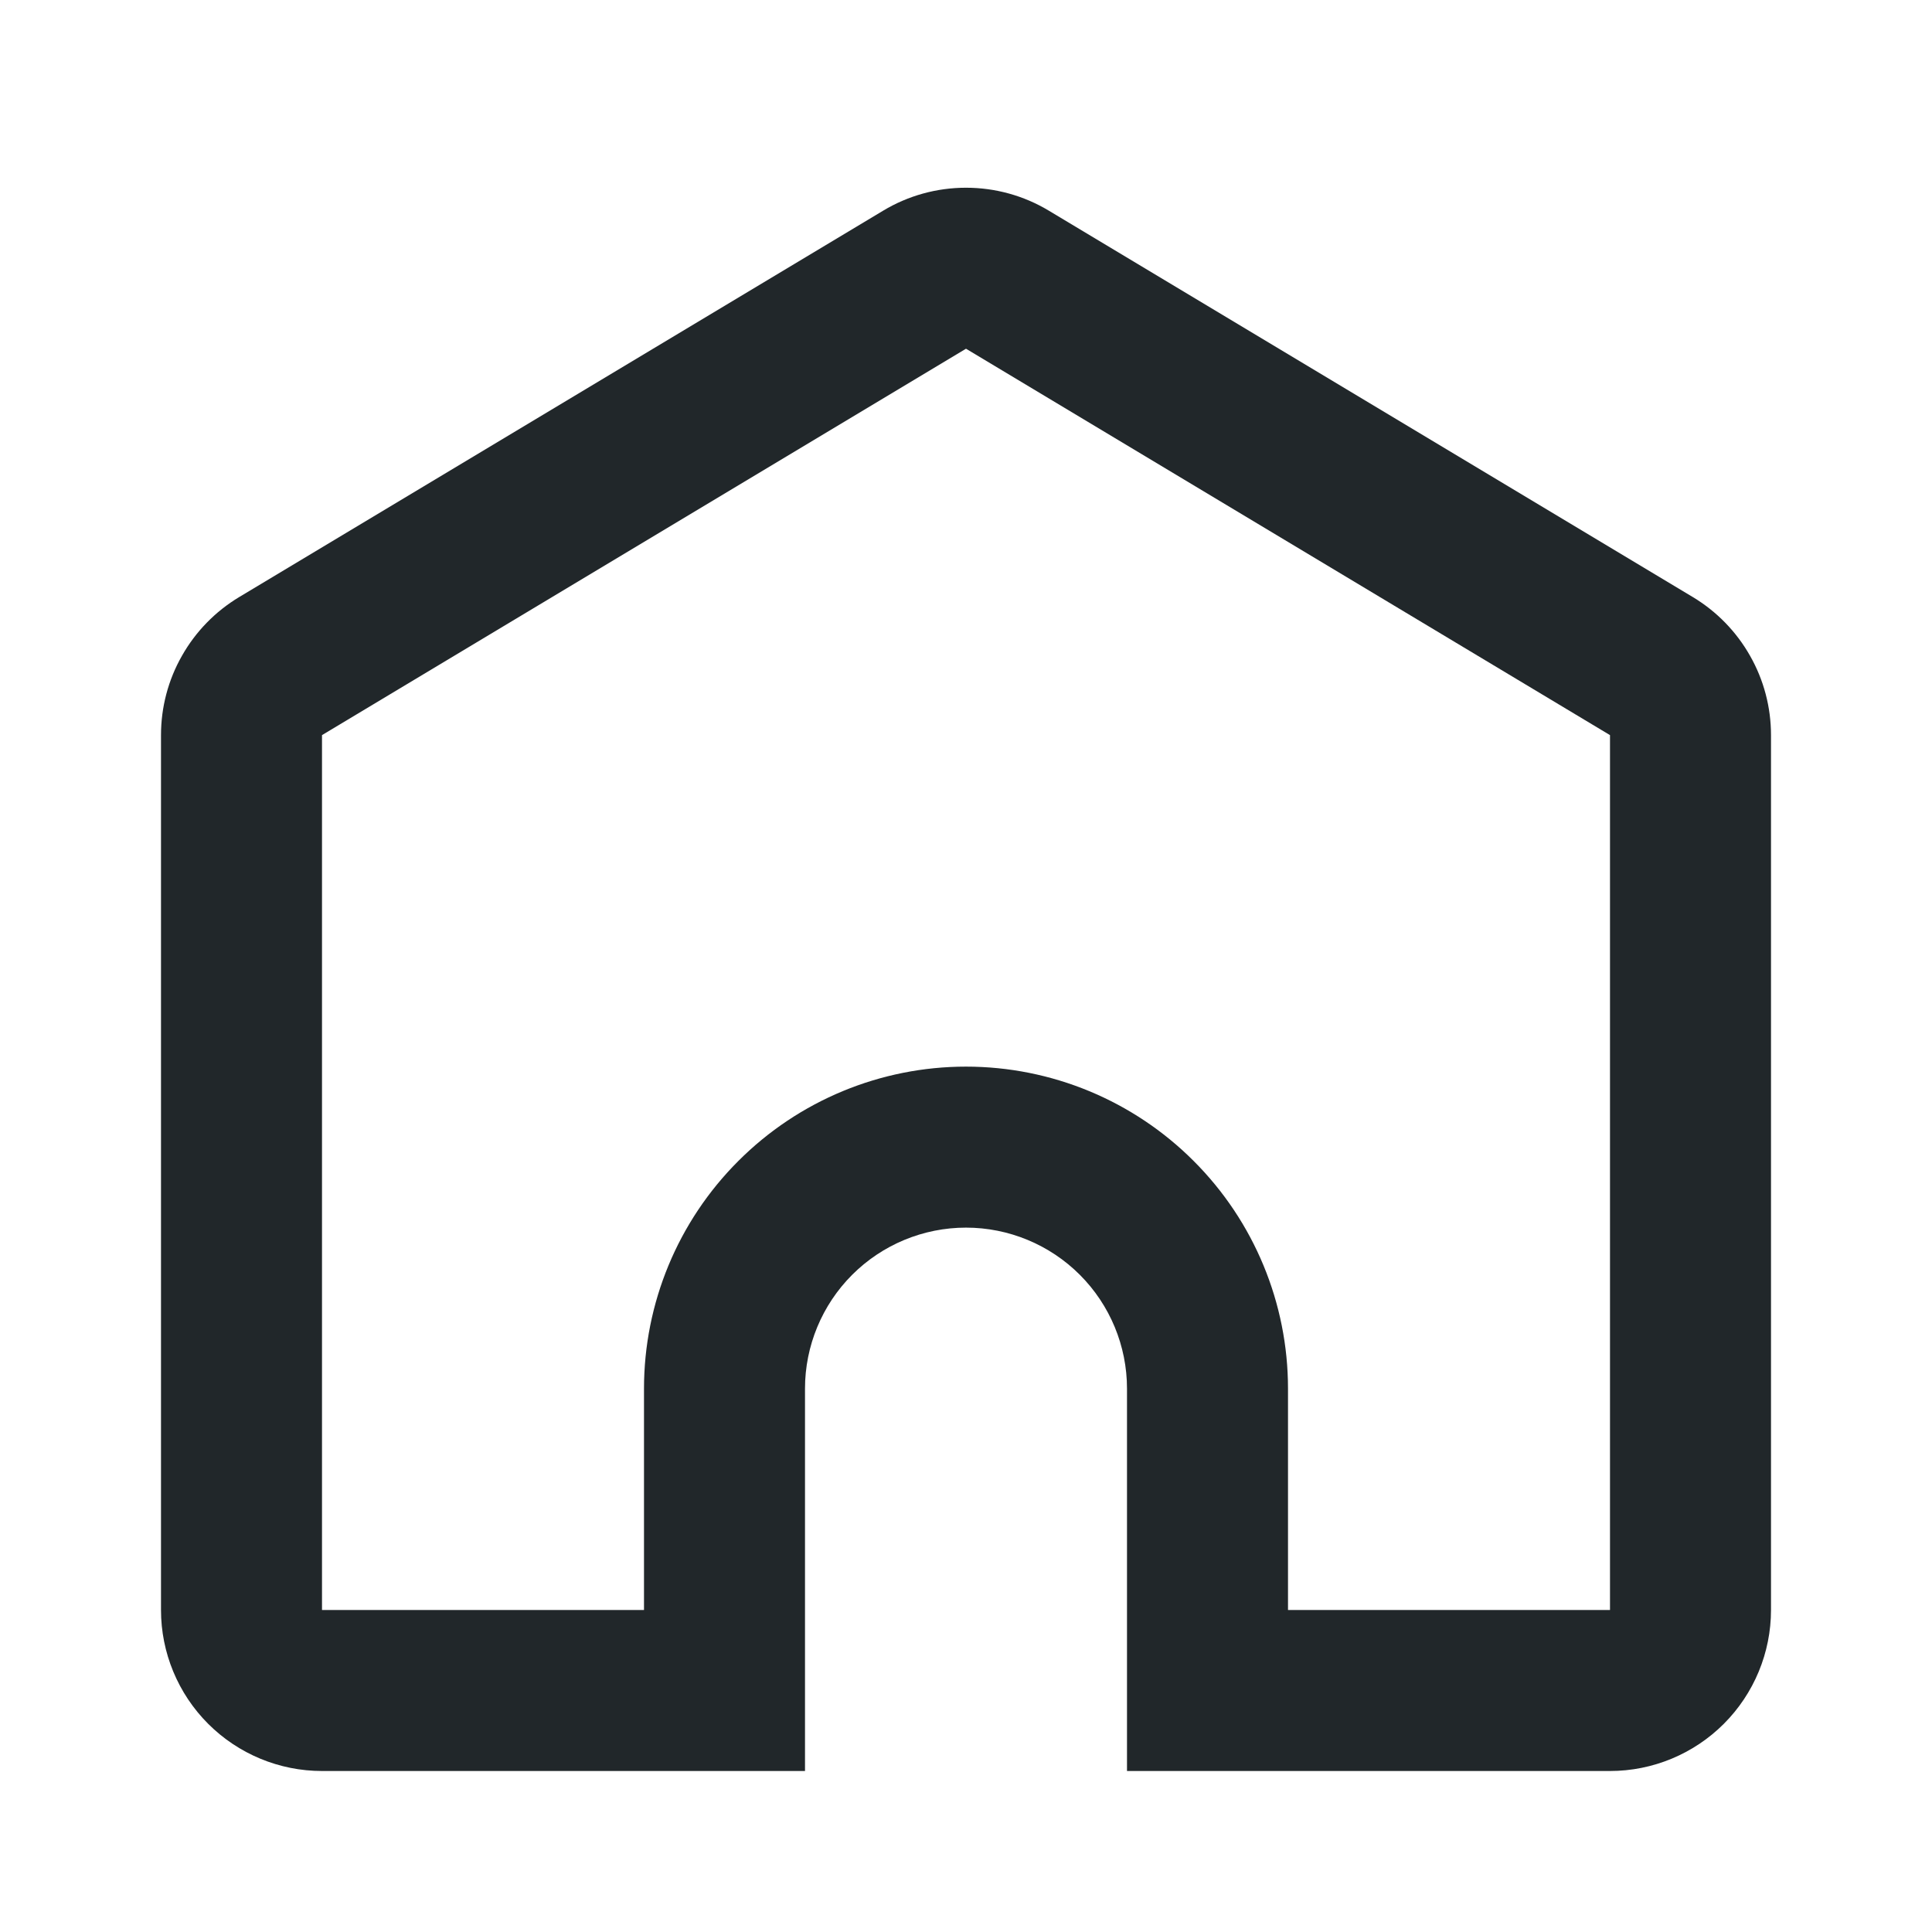
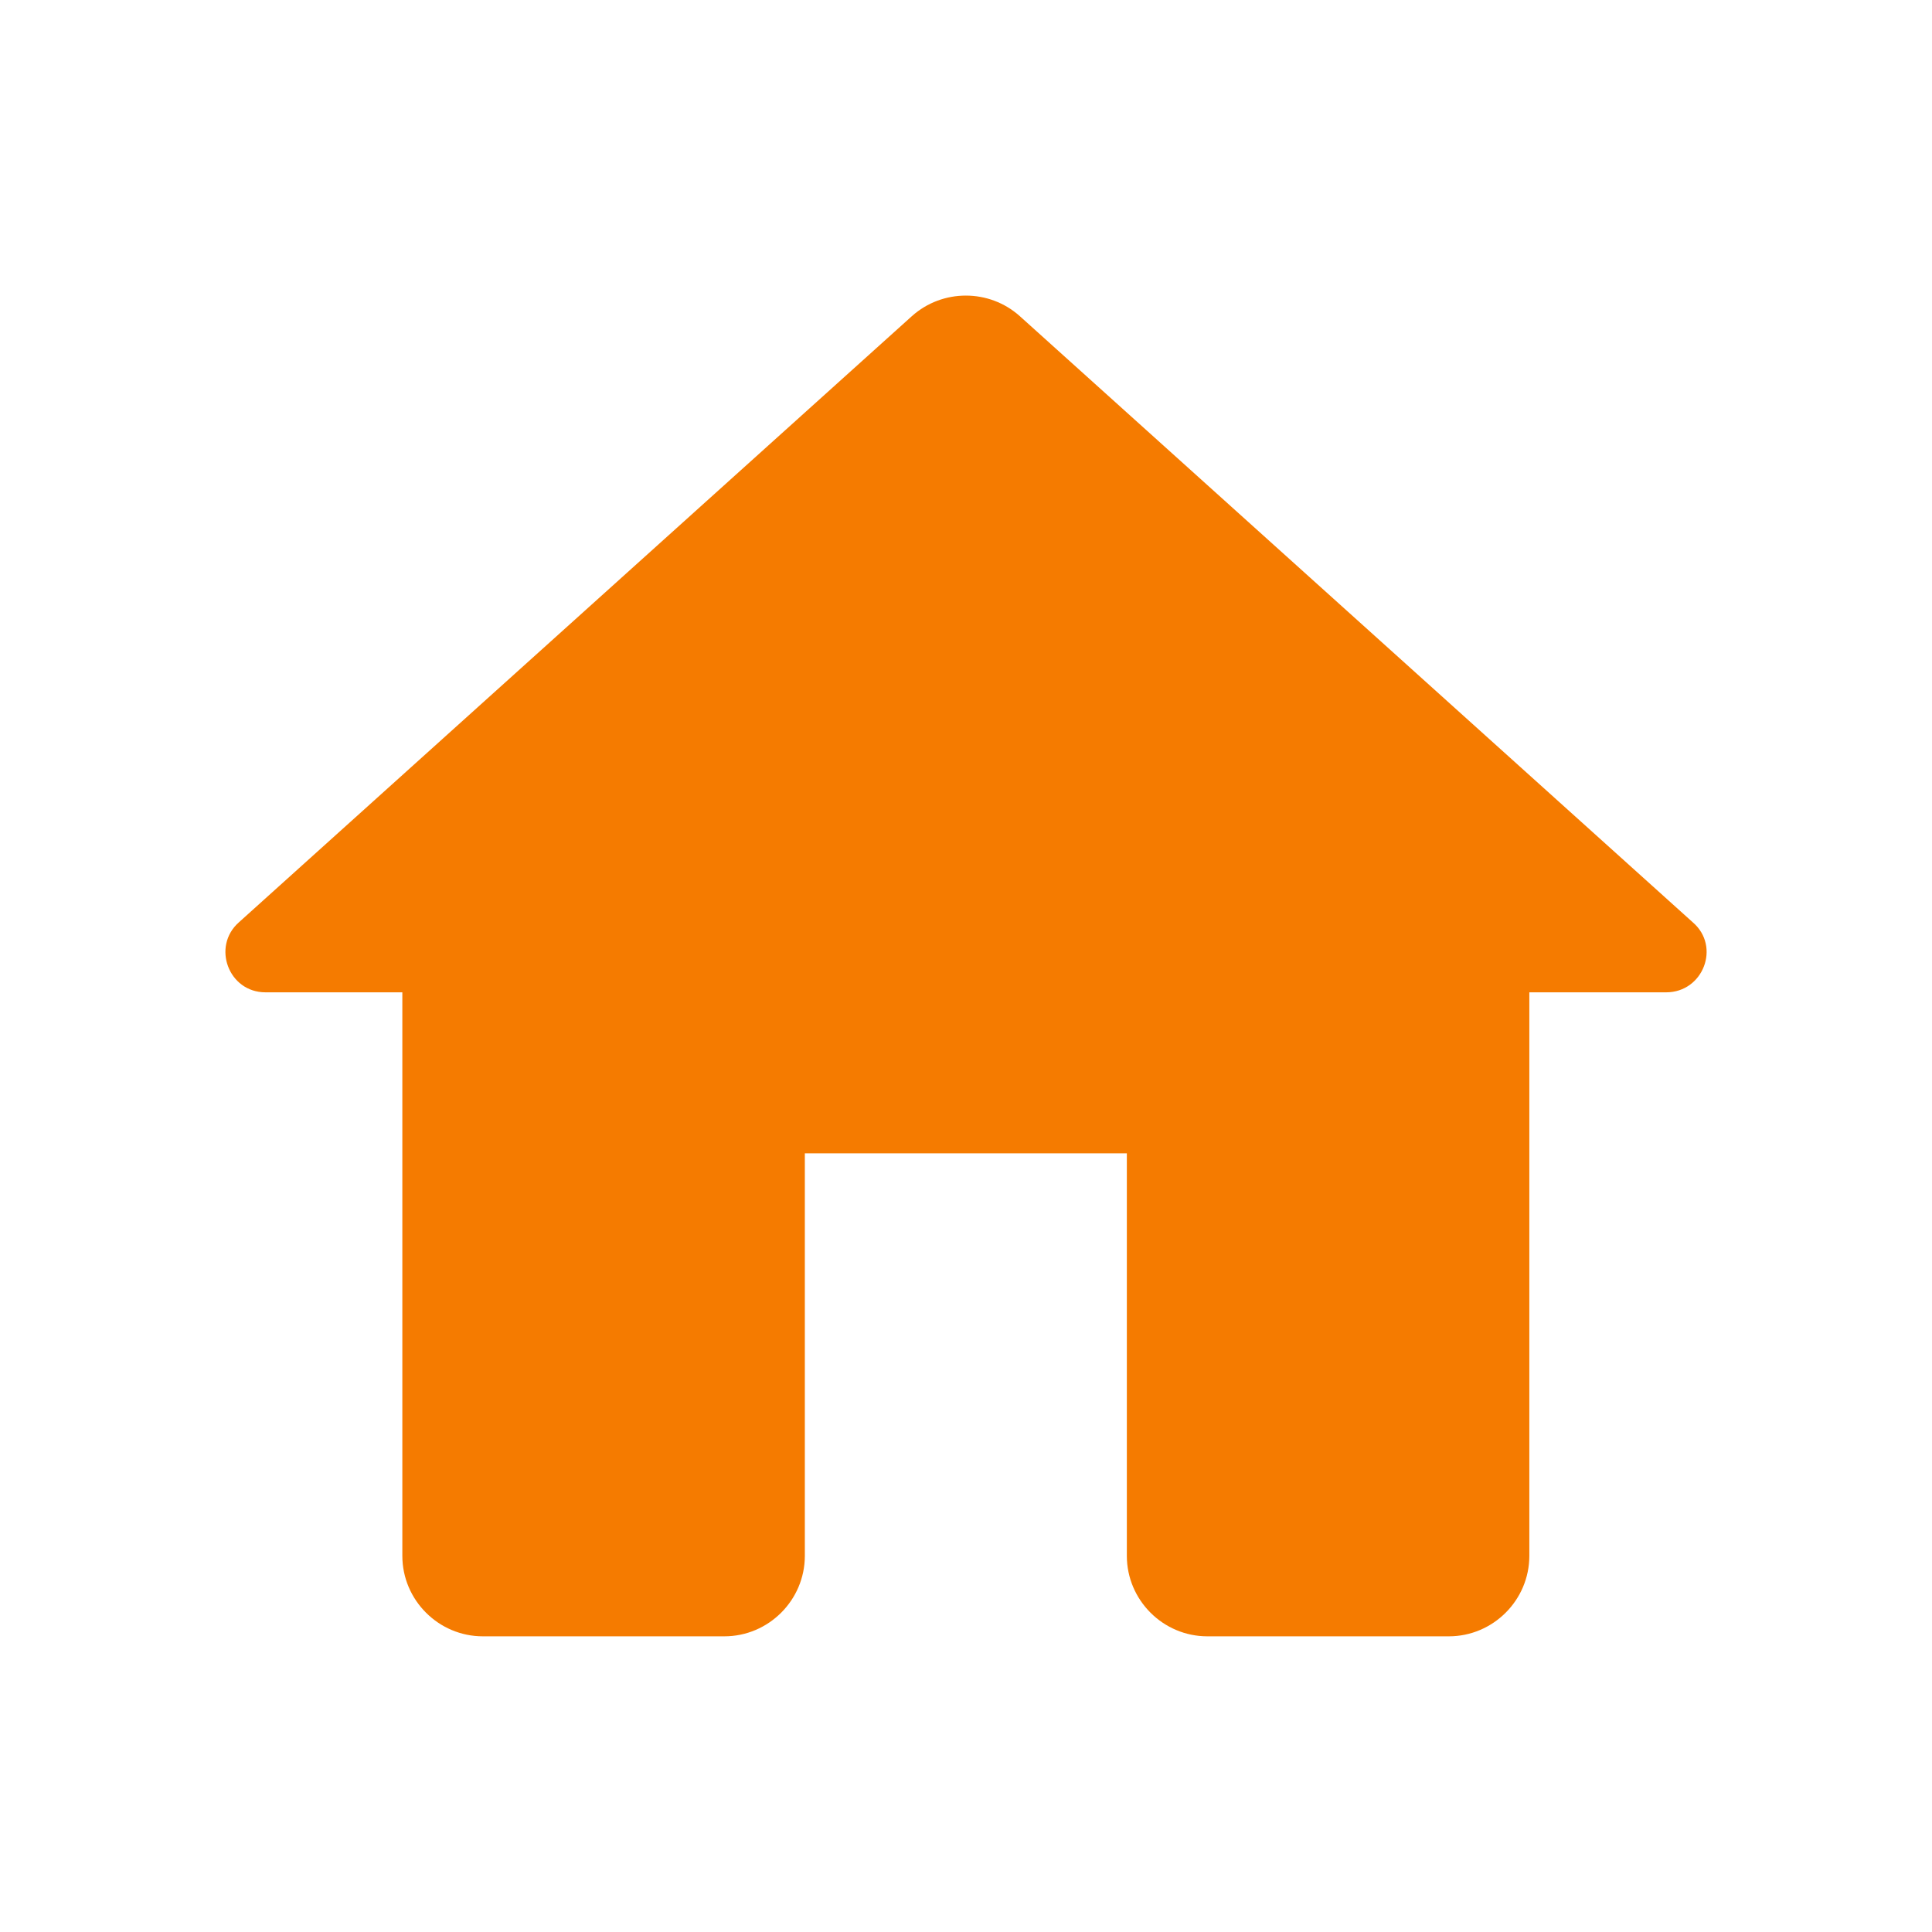
<svg xmlns="http://www.w3.org/2000/svg" width="24" height="24" viewBox="0 0 24 24" fill="none">
-   <path d="M20 20V9.132L12 4.332L4 9.132V20H8V17.25C8 16.189 8.421 15.172 9.172 14.422C9.922 13.671 10.939 13.25 12 13.25C13.061 13.25 14.078 13.671 14.828 14.422C15.579 15.172 16 16.189 16 17.25V20H20ZM14 22V17.25C14 16.72 13.789 16.211 13.414 15.836C13.039 15.461 12.53 15.25 12 15.25C11.47 15.25 10.961 15.461 10.586 15.836C10.211 16.211 10 16.72 10 17.25V22H4C3.47 22 2.961 21.789 2.586 21.414C2.211 21.039 2 20.53 2 20V9.132C2 8.787 2.089 8.447 2.26 8.147C2.43 7.846 2.675 7.595 2.971 7.417L10.971 2.617C11.282 2.43 11.637 2.332 12 2.332C12.363 2.332 12.718 2.43 13.029 2.617L21.029 7.417C21.325 7.595 21.57 7.846 21.74 8.147C21.911 8.447 22 8.787 22 9.132V20C22 20.53 21.789 21.039 21.414 21.414C21.039 21.789 20.53 22 20 22H14Z" fill="#21272A" />
+   <path d="M9.998 19.327V14.327H13.998V19.327C13.998 19.877 14.448 20.327 14.998 20.327H17.998C18.548 20.327 18.998 19.877 18.998 19.327V12.327H20.698C21.158 12.327 21.378 11.757 21.028 11.457L12.668 3.927C12.288 3.587 11.708 3.587 11.328 3.927L2.968 11.457C2.628 11.757 2.838 12.327 3.298 12.327H4.998V19.327C4.998 19.877 5.448 20.327 5.998 20.327H8.998C9.548 20.327 9.998 19.877 9.998 19.327Z" fill="#F57B00" />
</svg>
